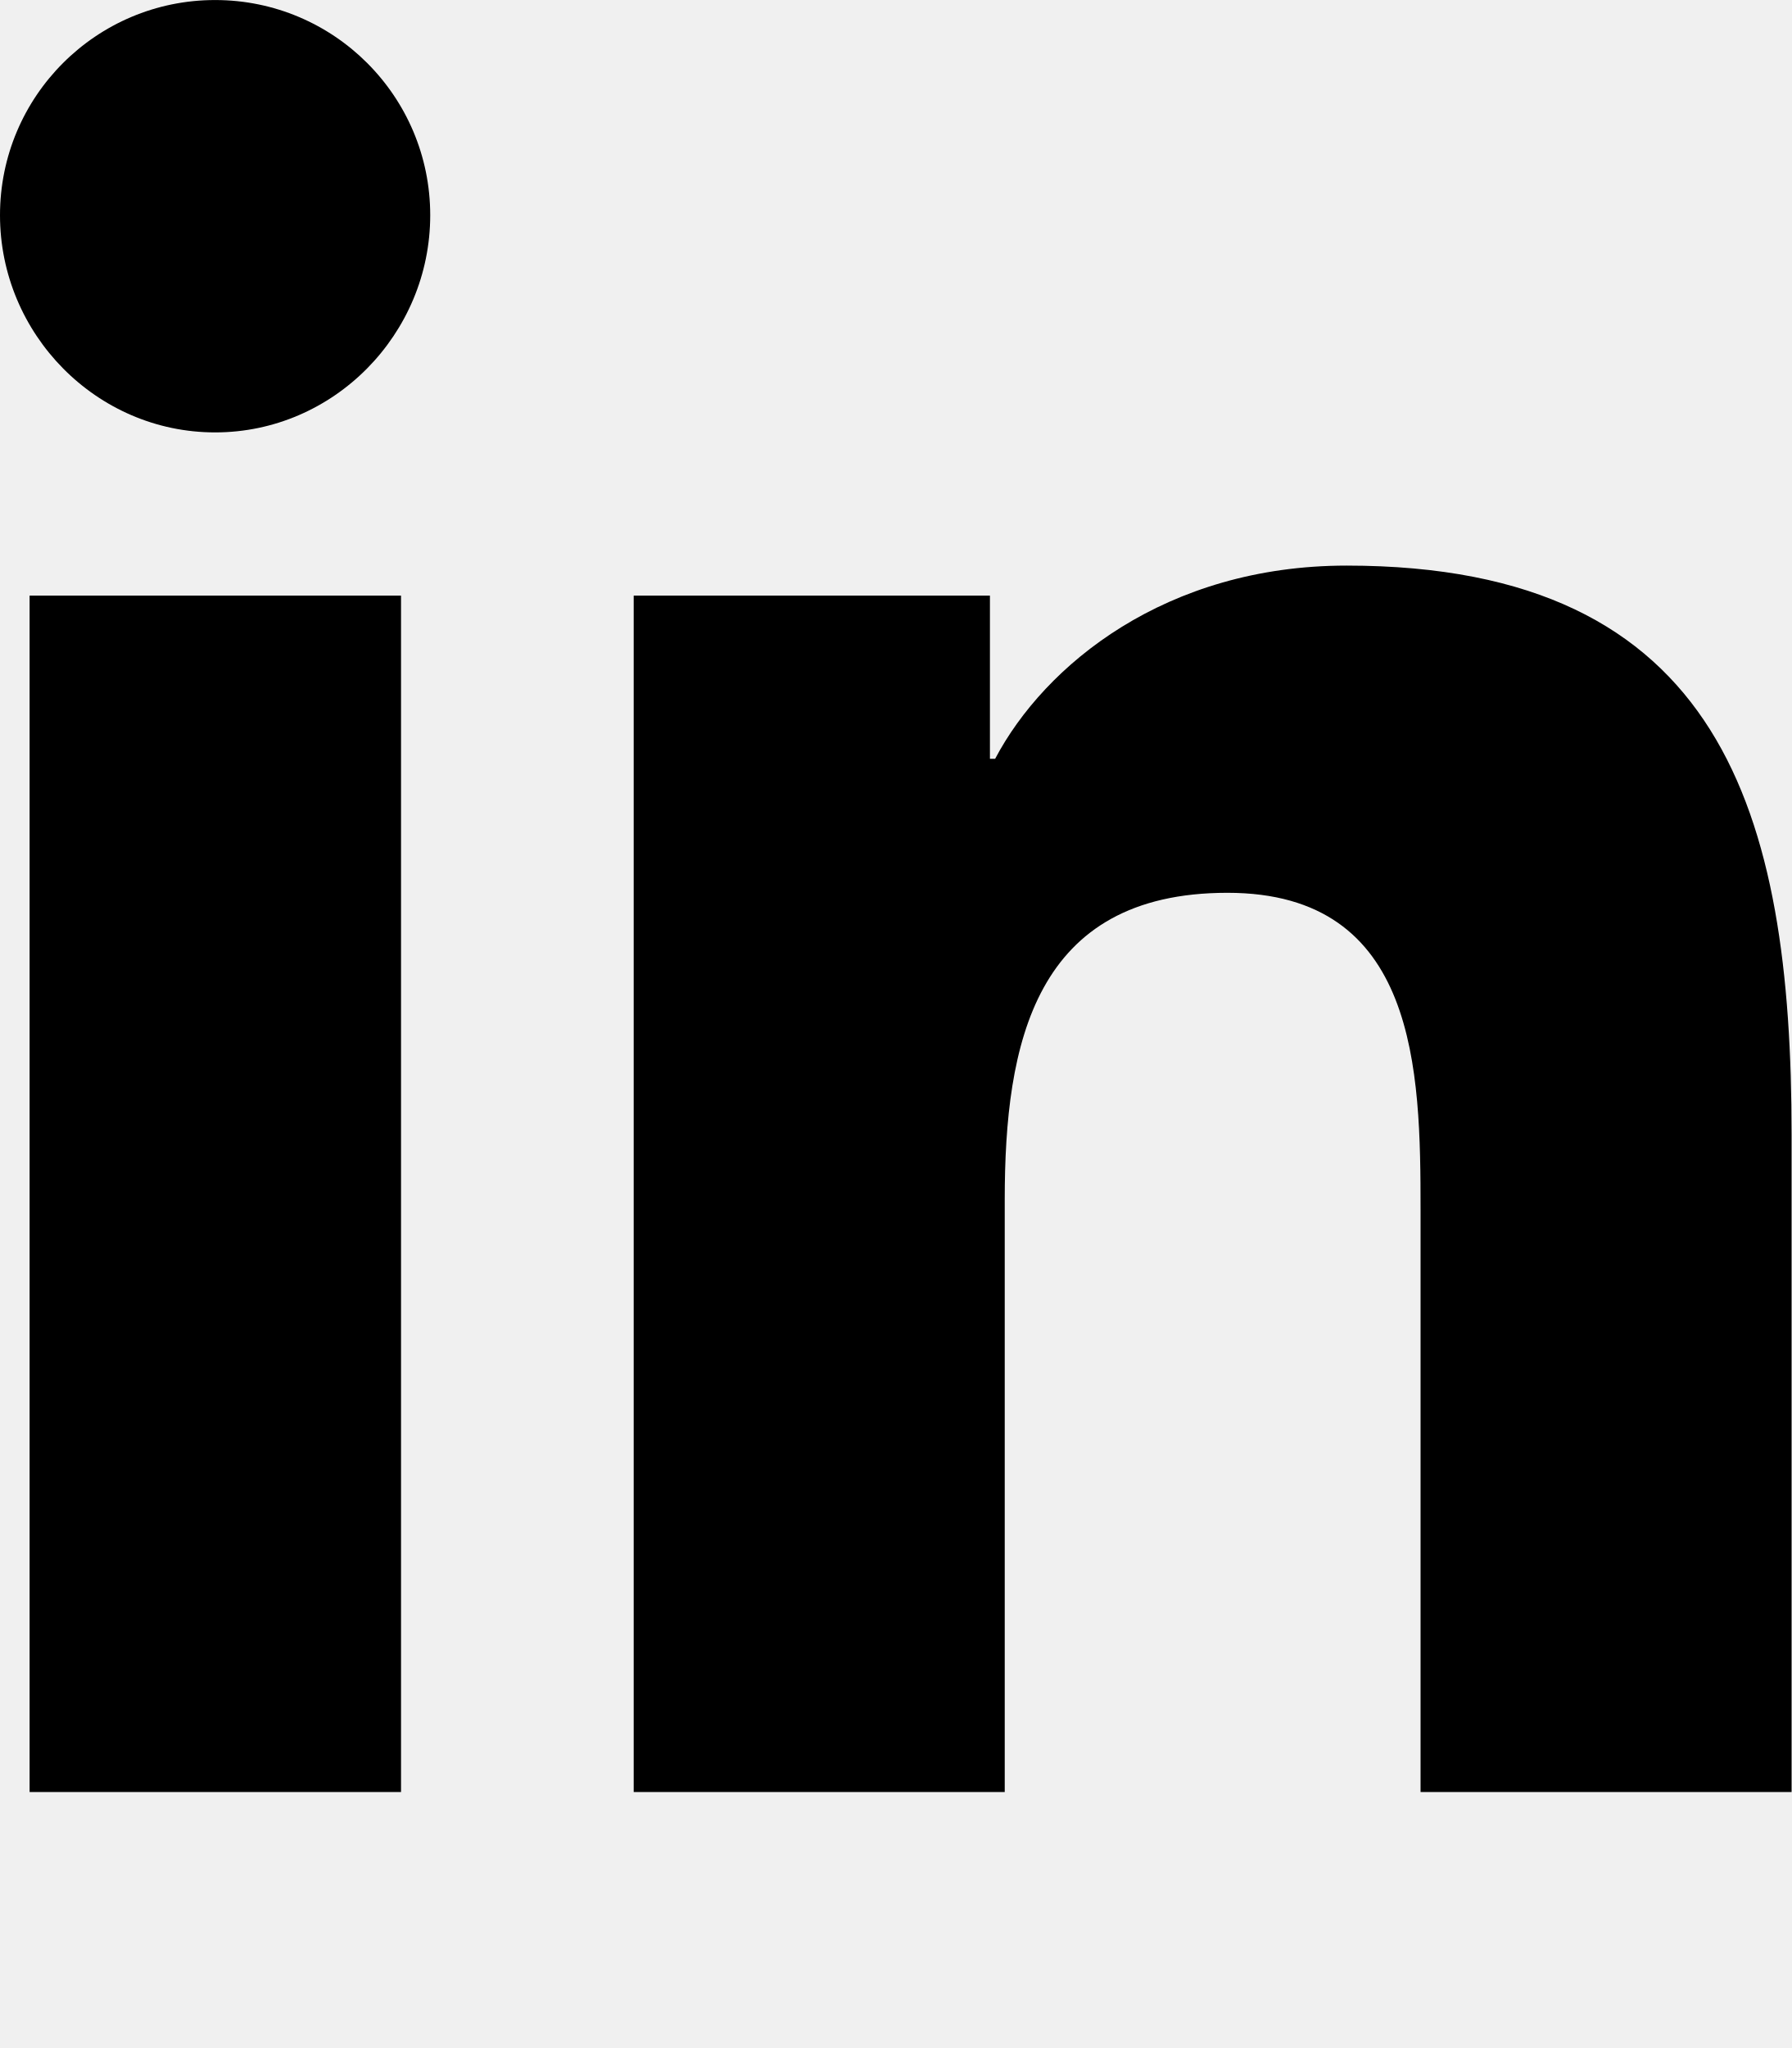
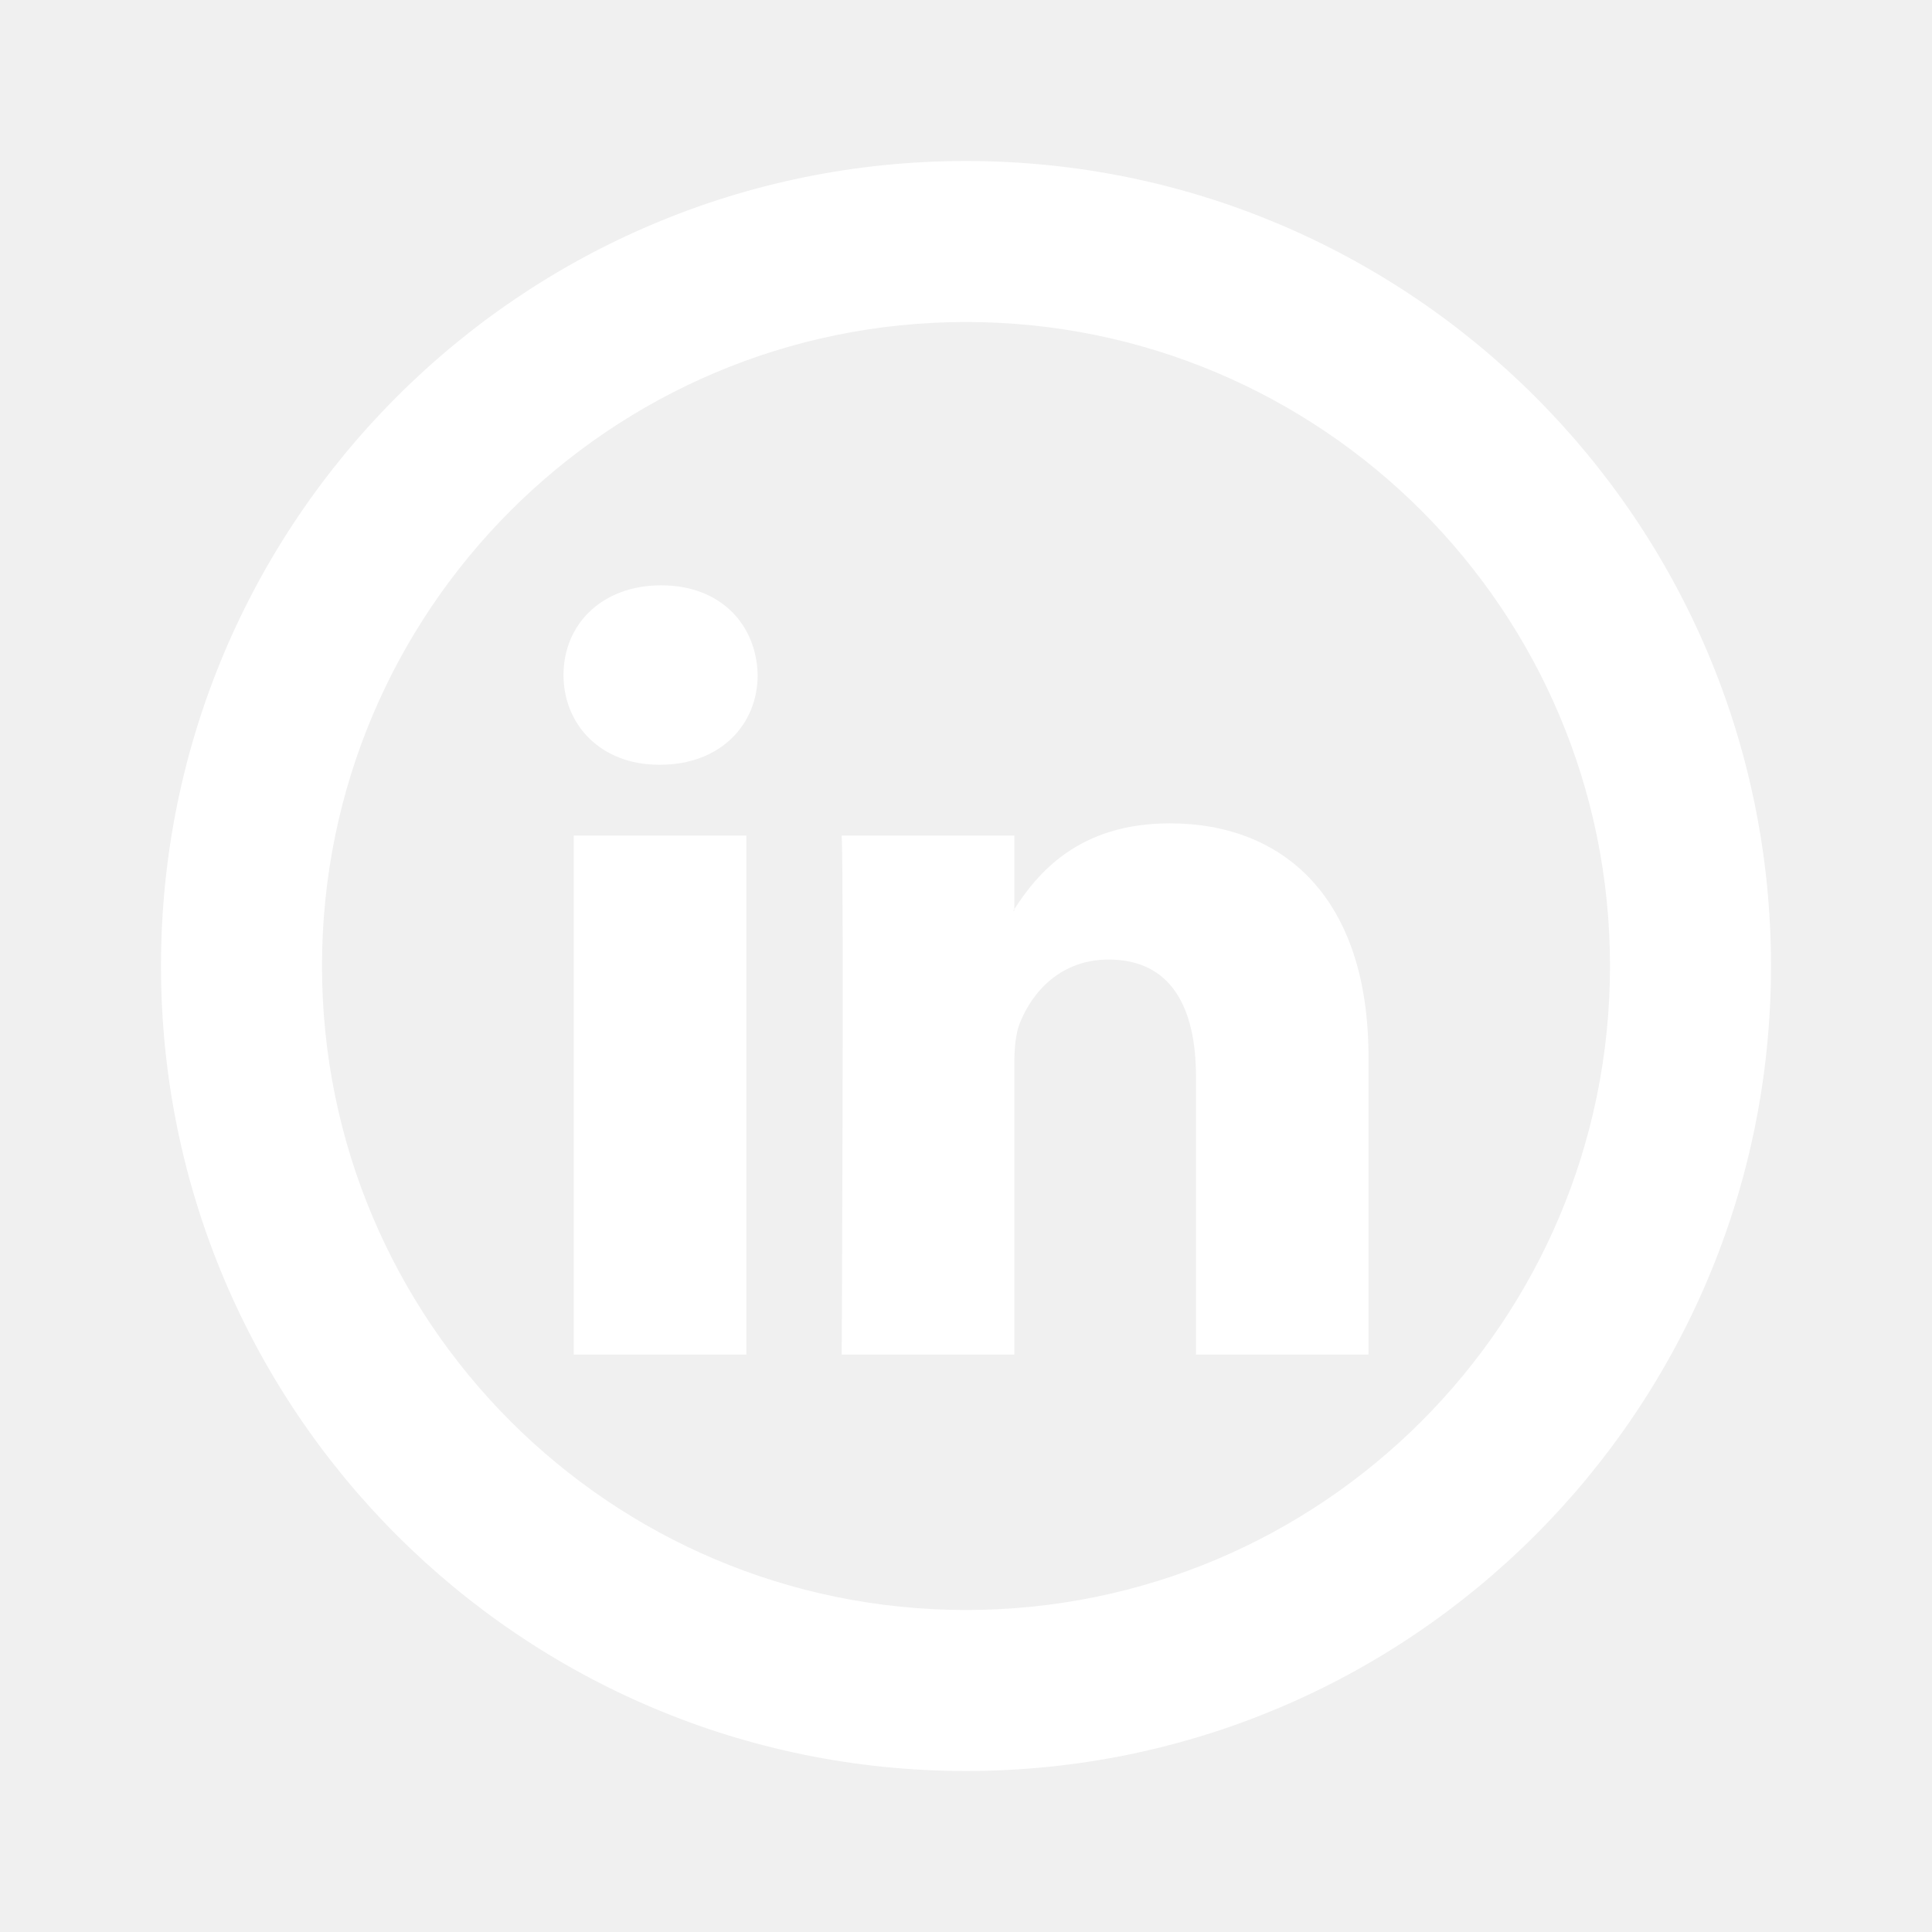
- <svg xmlns="http://www.w3.org/2000/svg" viewBox="0 0 448 512">
-   <path d="M100.28 448H7.4V148.9h92.88zM53.79 108.1C24.09 108.1 0 83.5 0 53.8a53.79 53.79 0 0 1 107.58 0c0 29.7-24.1 54.3-53.79 54.3zM447.9 448h-92.68V302.4c0-34.7-.7-79.2-48.29-79.2-48.29 0-55.69 37.7-55.69 76.7V448h-92.78V148.9h89.08v40.8h1.3c12.4-23.5 42.69-48.3 87.88-48.3 94 0 111.28 61.9 111.28 142.3V448z" />
+ <svg xmlns="http://www.w3.org/2000/svg" fill="#FFFFFF" width="800px" height="800px" viewBox="-2 -2 24 24" preserveAspectRatio="xMinYMin" class="jam jam-linkedin-circle">
+   <path d="M15 11.13v3.697h-2.143v-3.45c0-.866-.31-1.457-1.086-1.457-.592 0-.945.398-1.1.784-.056.138-.071.33-.071.522v3.601H8.456s.029-5.842 0-6.447H10.6v.913l-.014.021h.014v-.02c.285-.44.793-1.066 1.932-1.066 1.41 0 2.468.922 2.468 2.902zM6.213 5.271C5.48 5.271 5 5.753 5 6.385c0 .62.466 1.115 1.185 1.115h.014c.748 0 1.213-.496 1.213-1.115-.014-.632-.465-1.114-1.199-1.114zm-1.086 9.556h2.144V8.38H5.127v6.447z" />
+   <path d="M10 18a8 8 0 1 0 0-16 8 8 0 0 0 0 16zm0 2C4.477 20 0 15.523 0 10S4.477 0 10 0s10 4.477 10 10-4.477 10-10 10z" />
</svg>
